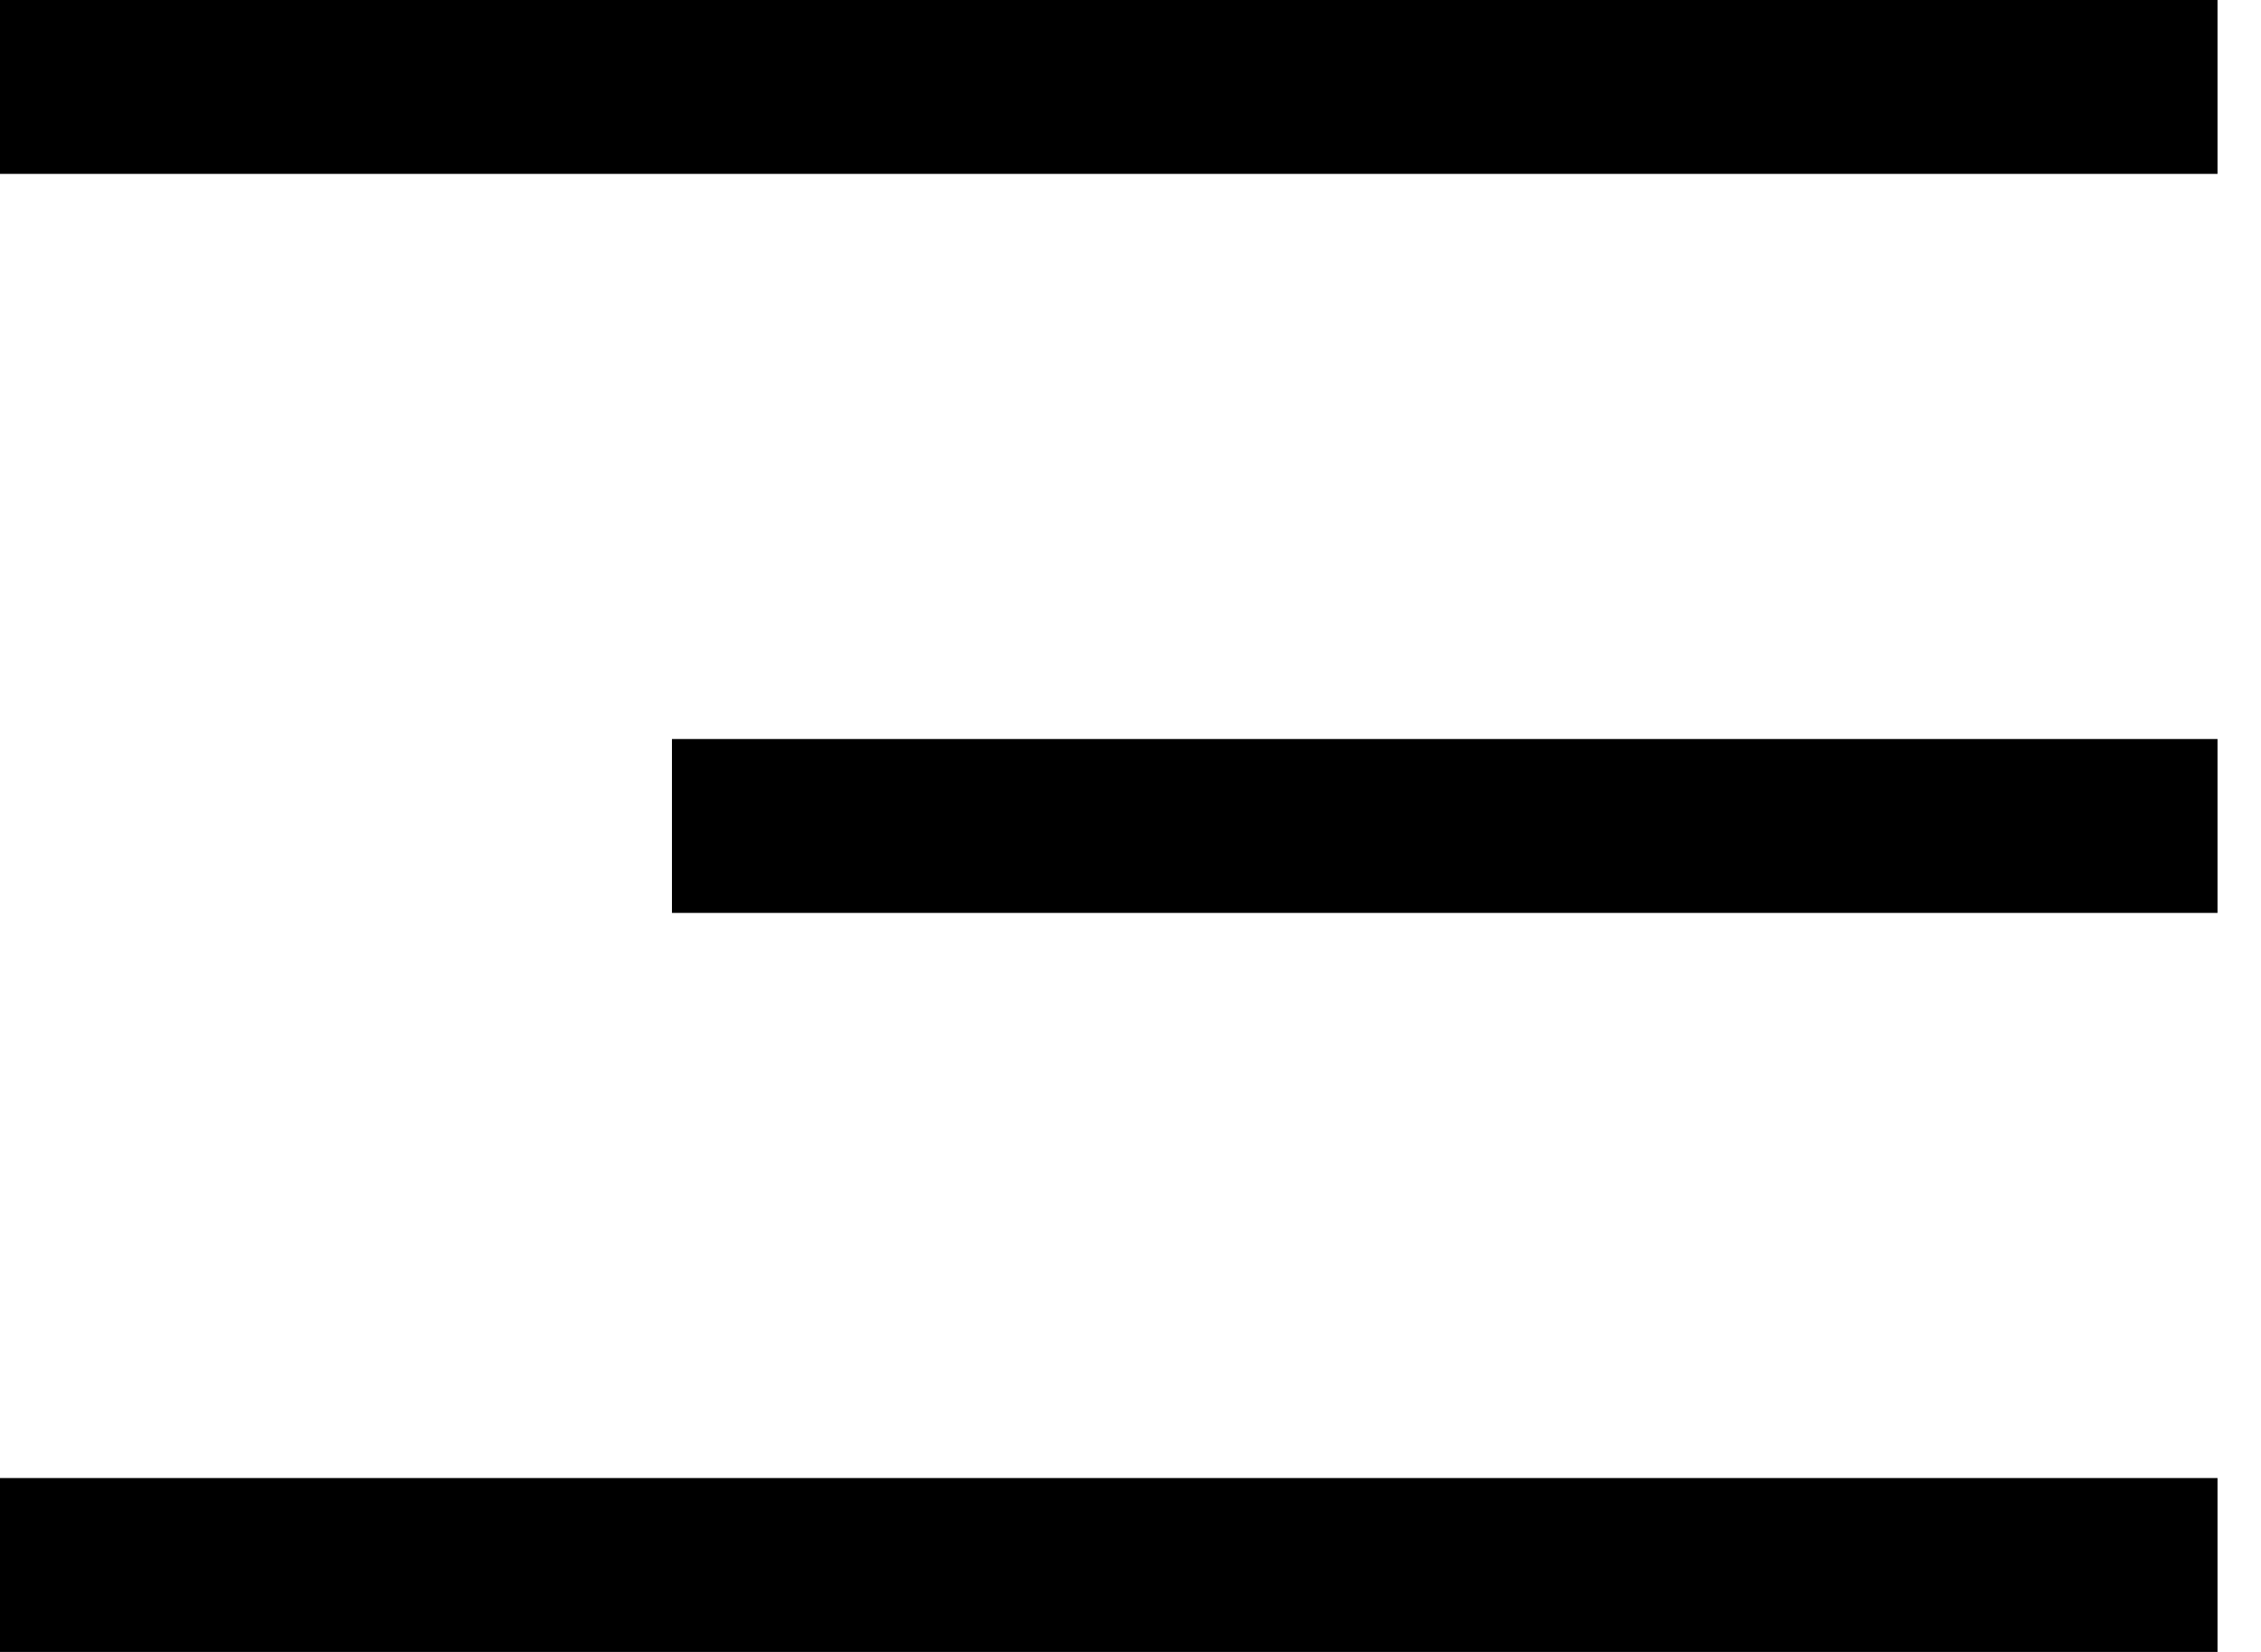
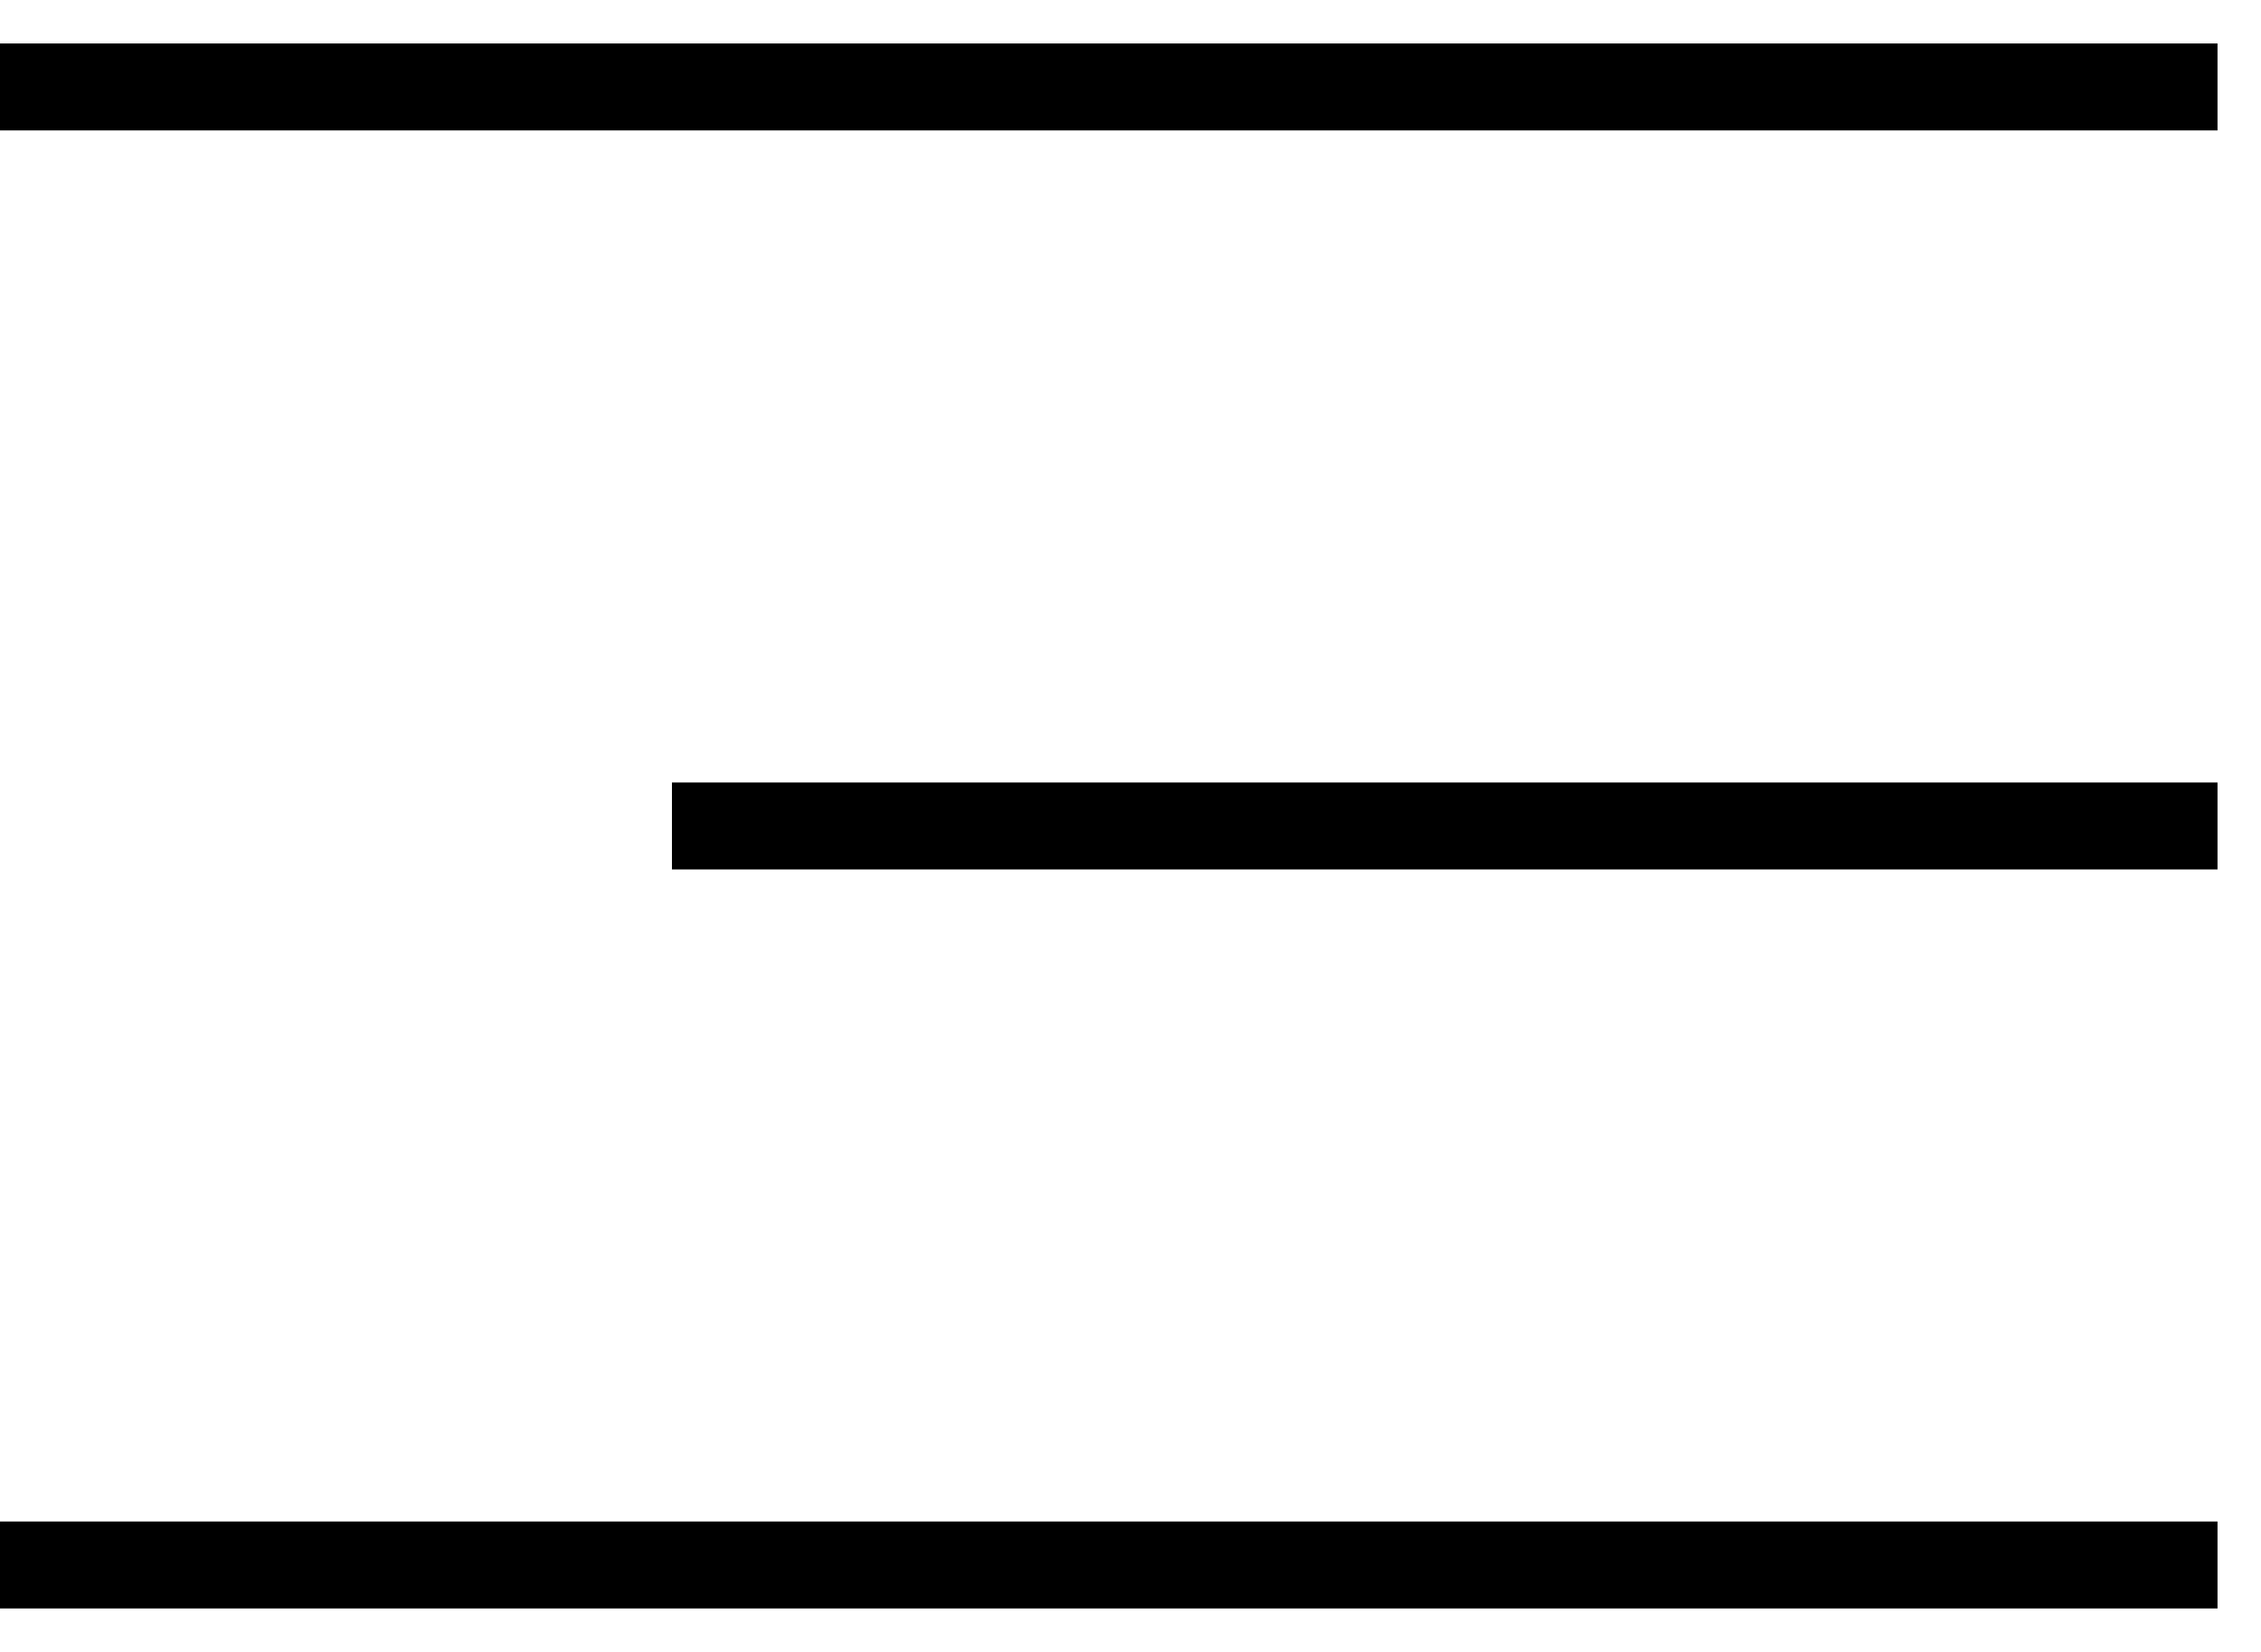
<svg xmlns="http://www.w3.org/2000/svg" width="26" height="19" viewBox="0 0 26 19" fill="none">
-   <line x1="25.5" y1="1" x2="5.63462e-06" y2="1" stroke="black" stroke-width="2" />
-   <line x1="25.5" y1="9.5" x2="7.727" y2="9.5" stroke="black" stroke-width="2" />
-   <line x1="25.5" y1="18" x2="5.63462e-06" y2="18" stroke="black" stroke-width="2" />
+   <line x1="25.5" y1="1" x2="5.63462e-06" y2="1" stroke="black" strokeWidth="2" />
+   <line x1="25.5" y1="9.5" x2="7.727" y2="9.5" stroke="black" strokeWidth="2" />
+   <line x1="25.5" y1="18" x2="5.63462e-06" y2="18" stroke="black" strokeWidth="2" />
</svg>
